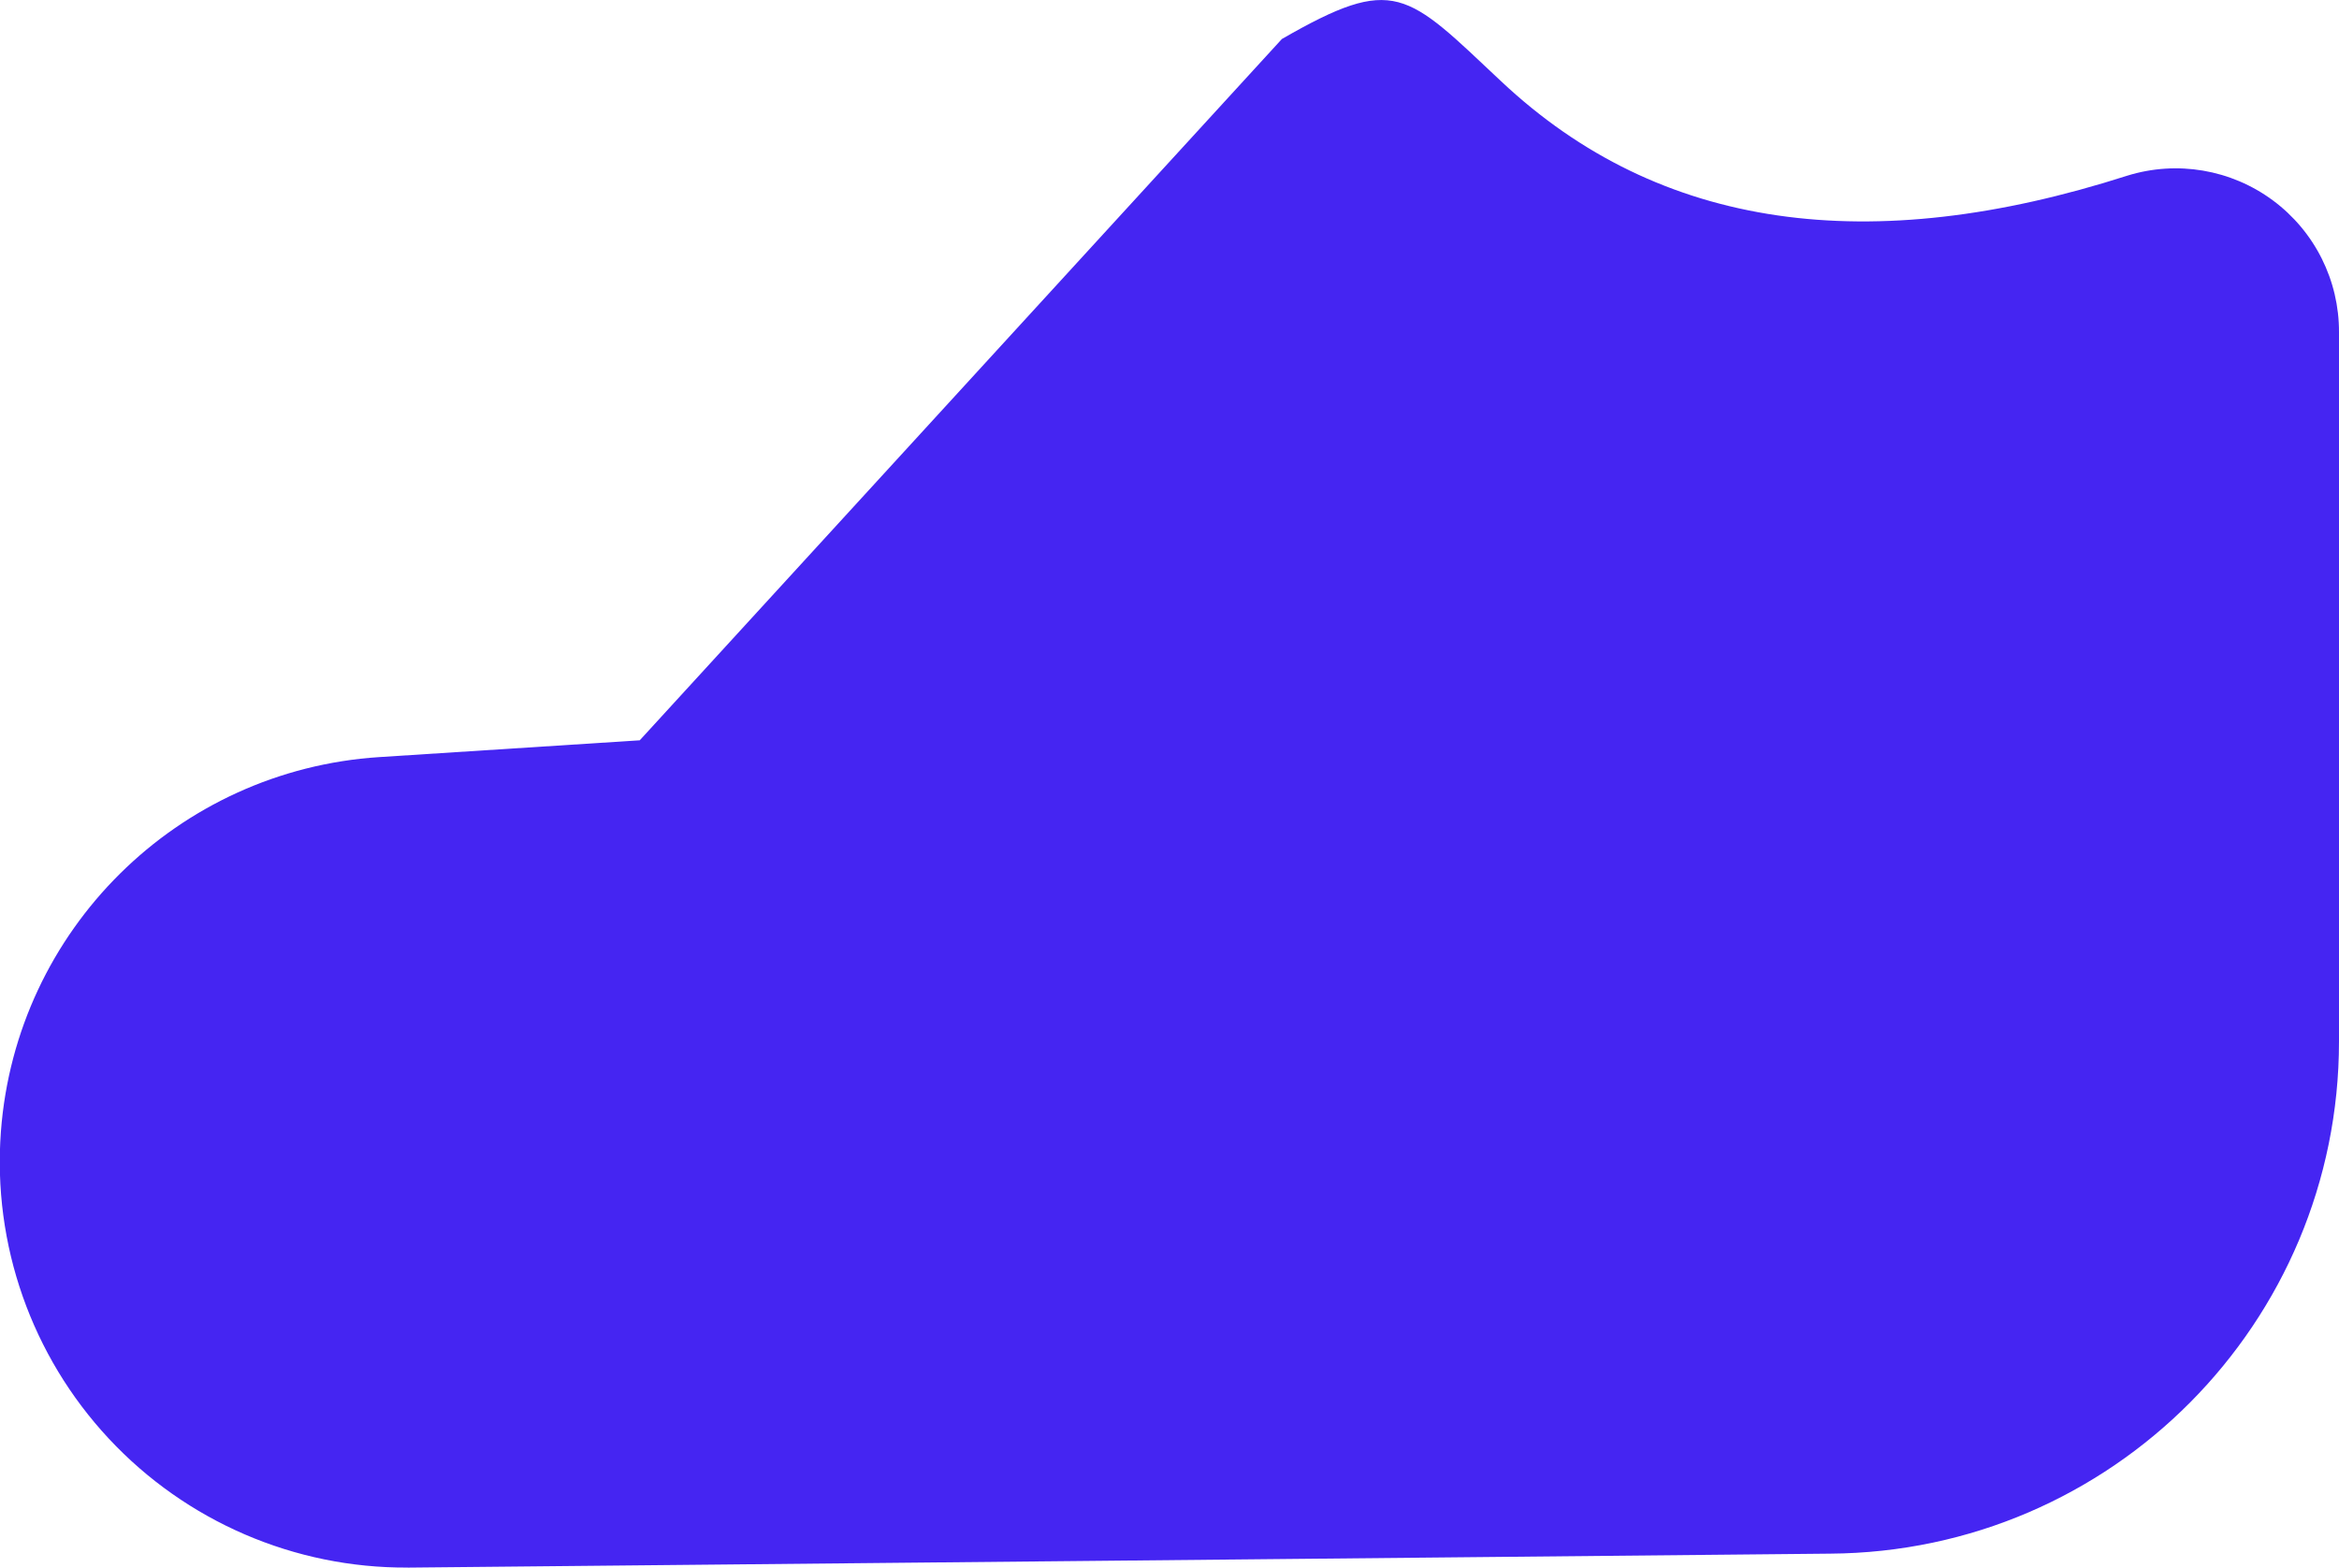
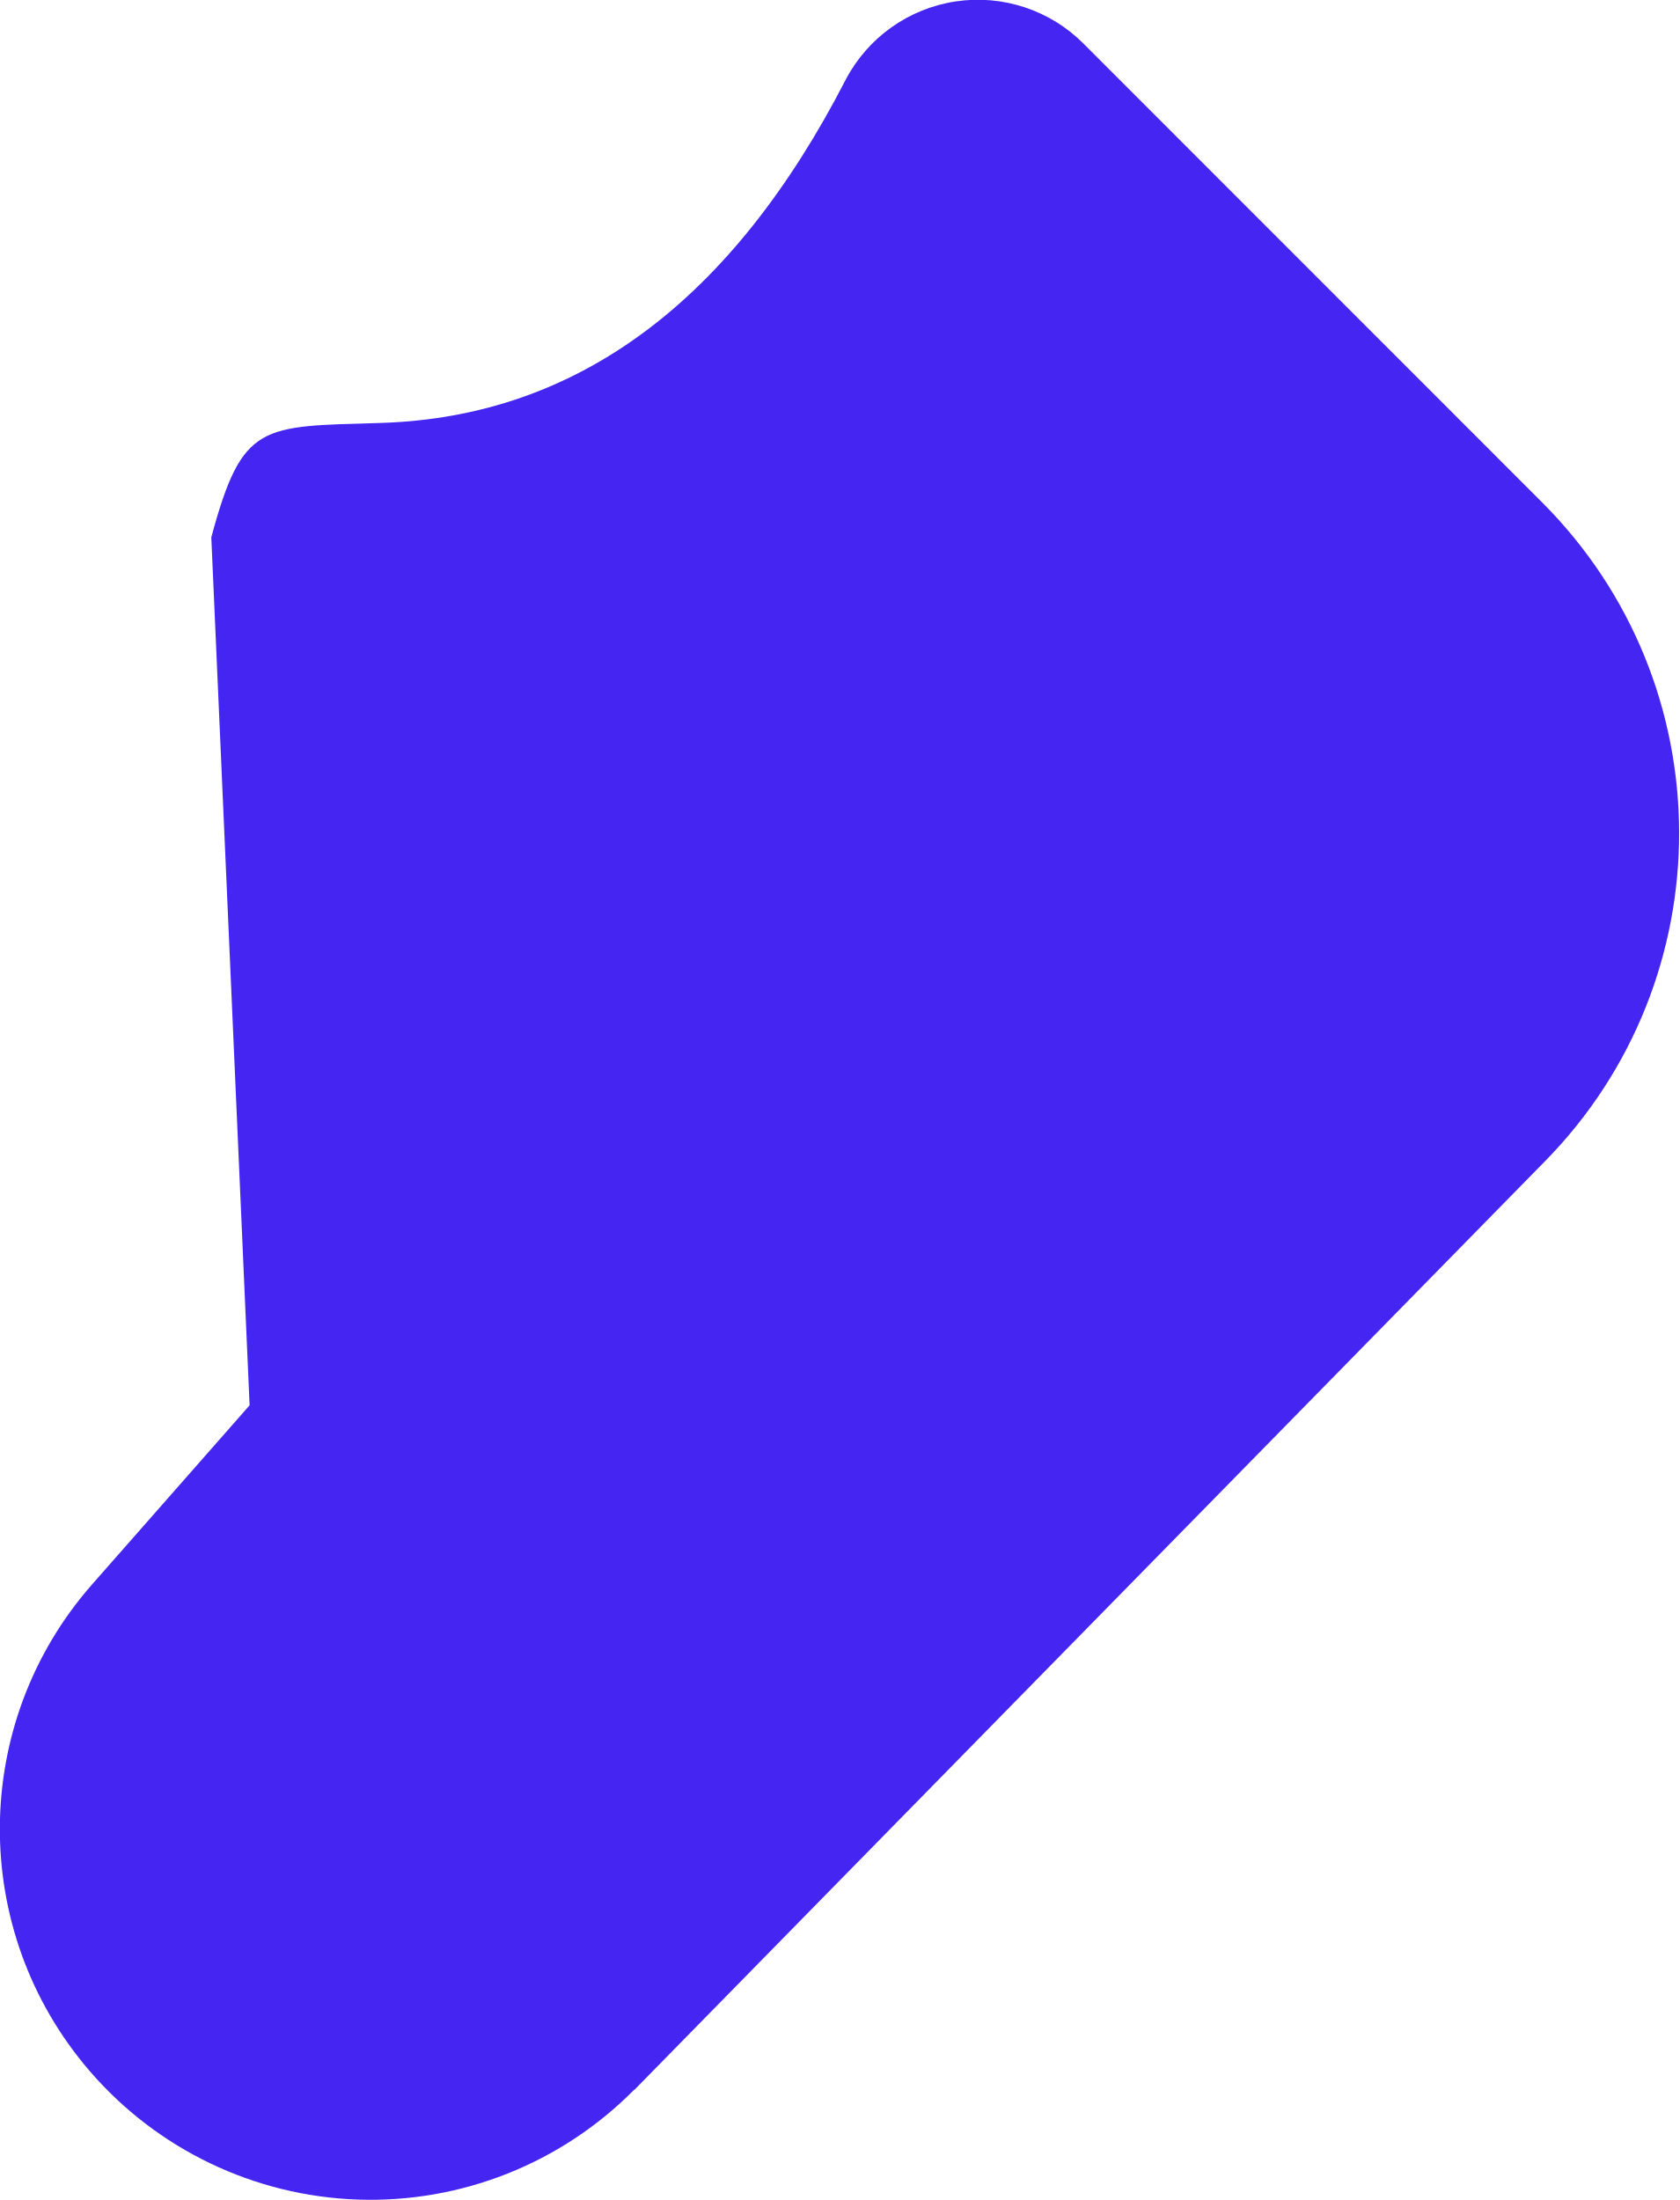
- <svg xmlns="http://www.w3.org/2000/svg" width="51.567" height="34.562" viewBox="0 0 51.567 34.562">
+ <svg xmlns="http://www.w3.org/2000/svg" width="40.512" height="53.081" viewBox="0 0 40.512 53.081">
  <defs>
    <style>.a{fill:#4525f2;}</style>
  </defs>
-   <path class="a" d="M724.389,631.848l31.354-.308a11.294,11.294,0,0,0,11.22-11.294v-15.63a3.6,3.6,0,0,0-4.67-3.456c-5.663,1.816-10.3,1.211-13.8-2.08-2.1-1.973-2.341-2.369-4.836-.934L729.5,613.608l-5.741.37a8.944,8.944,0,0,0-8.343,8.256h0a8.944,8.944,0,0,0,8.969,9.613Z" transform="translate(-715.396 -597.286)" />
+   <path class="a" d="M579.384,653.664l21.953-22.388a11.294,11.294,0,0,0-.052-15.919L590.232,604.3a3.6,3.6,0,0,0-5.746.858c-2.721,5.289-6.427,8.14-11.227,8.285-2.877.087-3.331-.02-4.08,2.759l.924,20.943-3.8,4.321a8.944,8.944,0,0,0-.061,11.738h0a8.944,8.944,0,0,0,13.139.455Z" transform="translate(-564.081 -603.238)" />
</svg>
